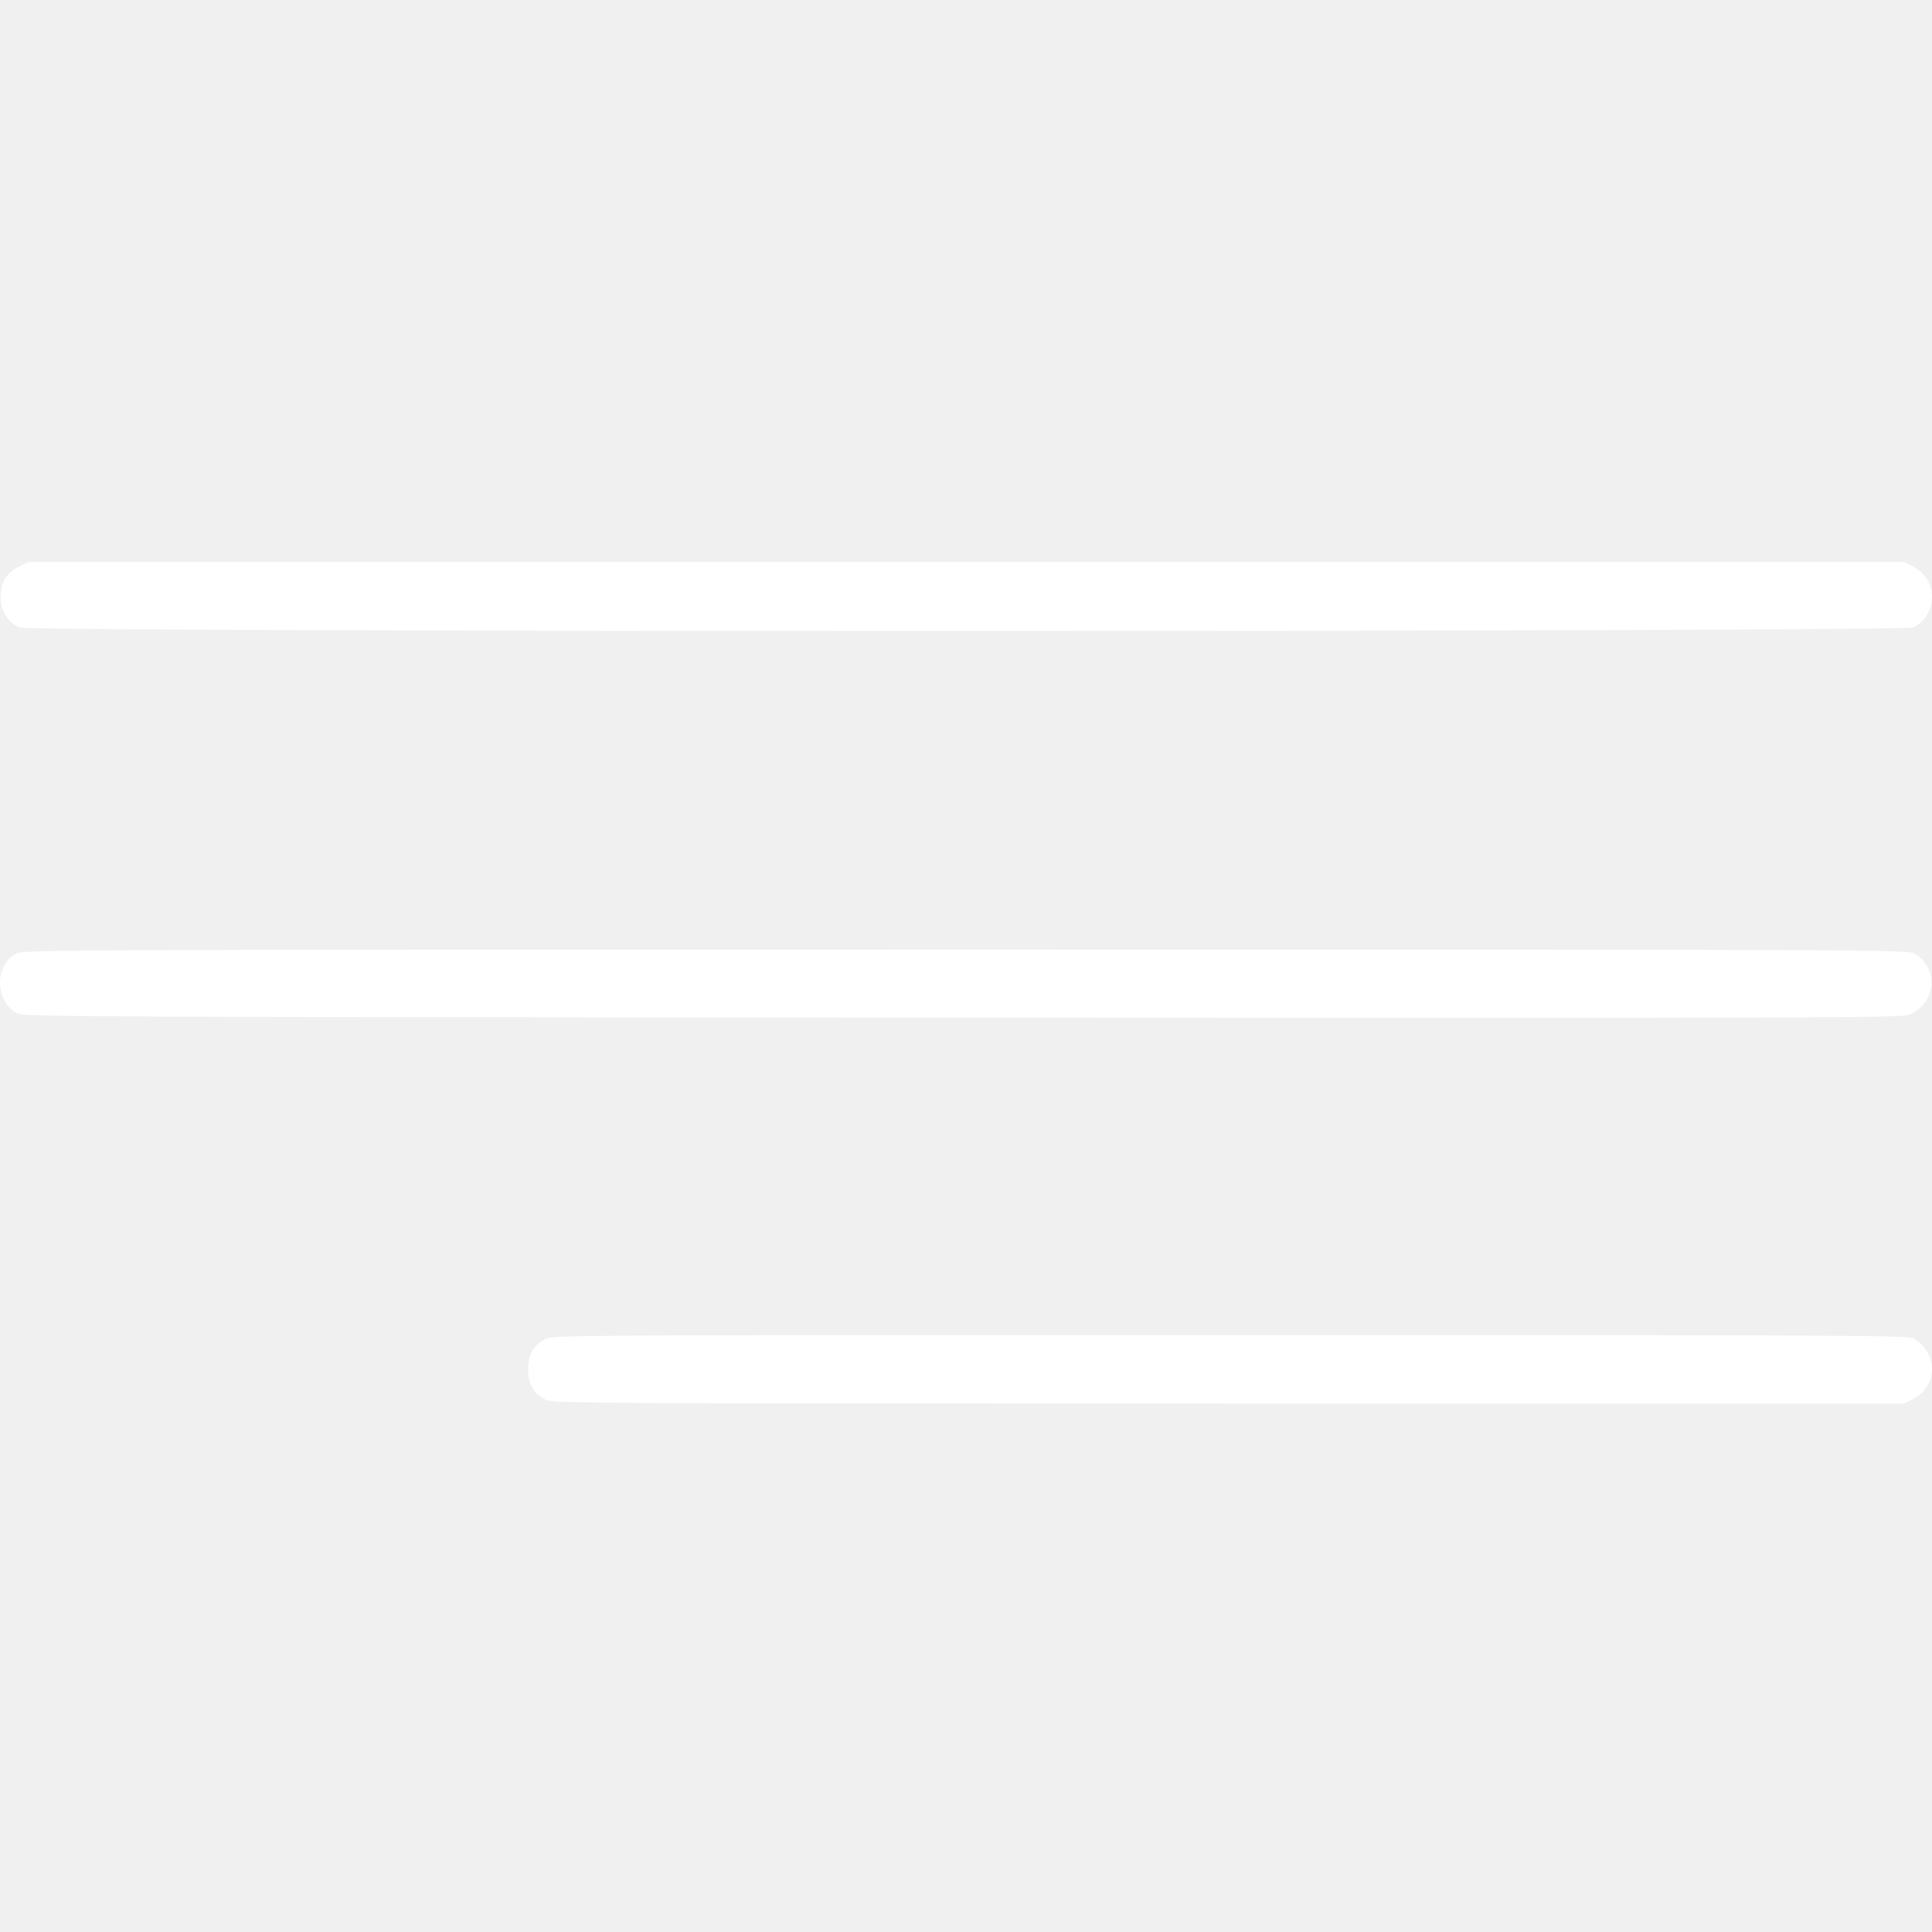
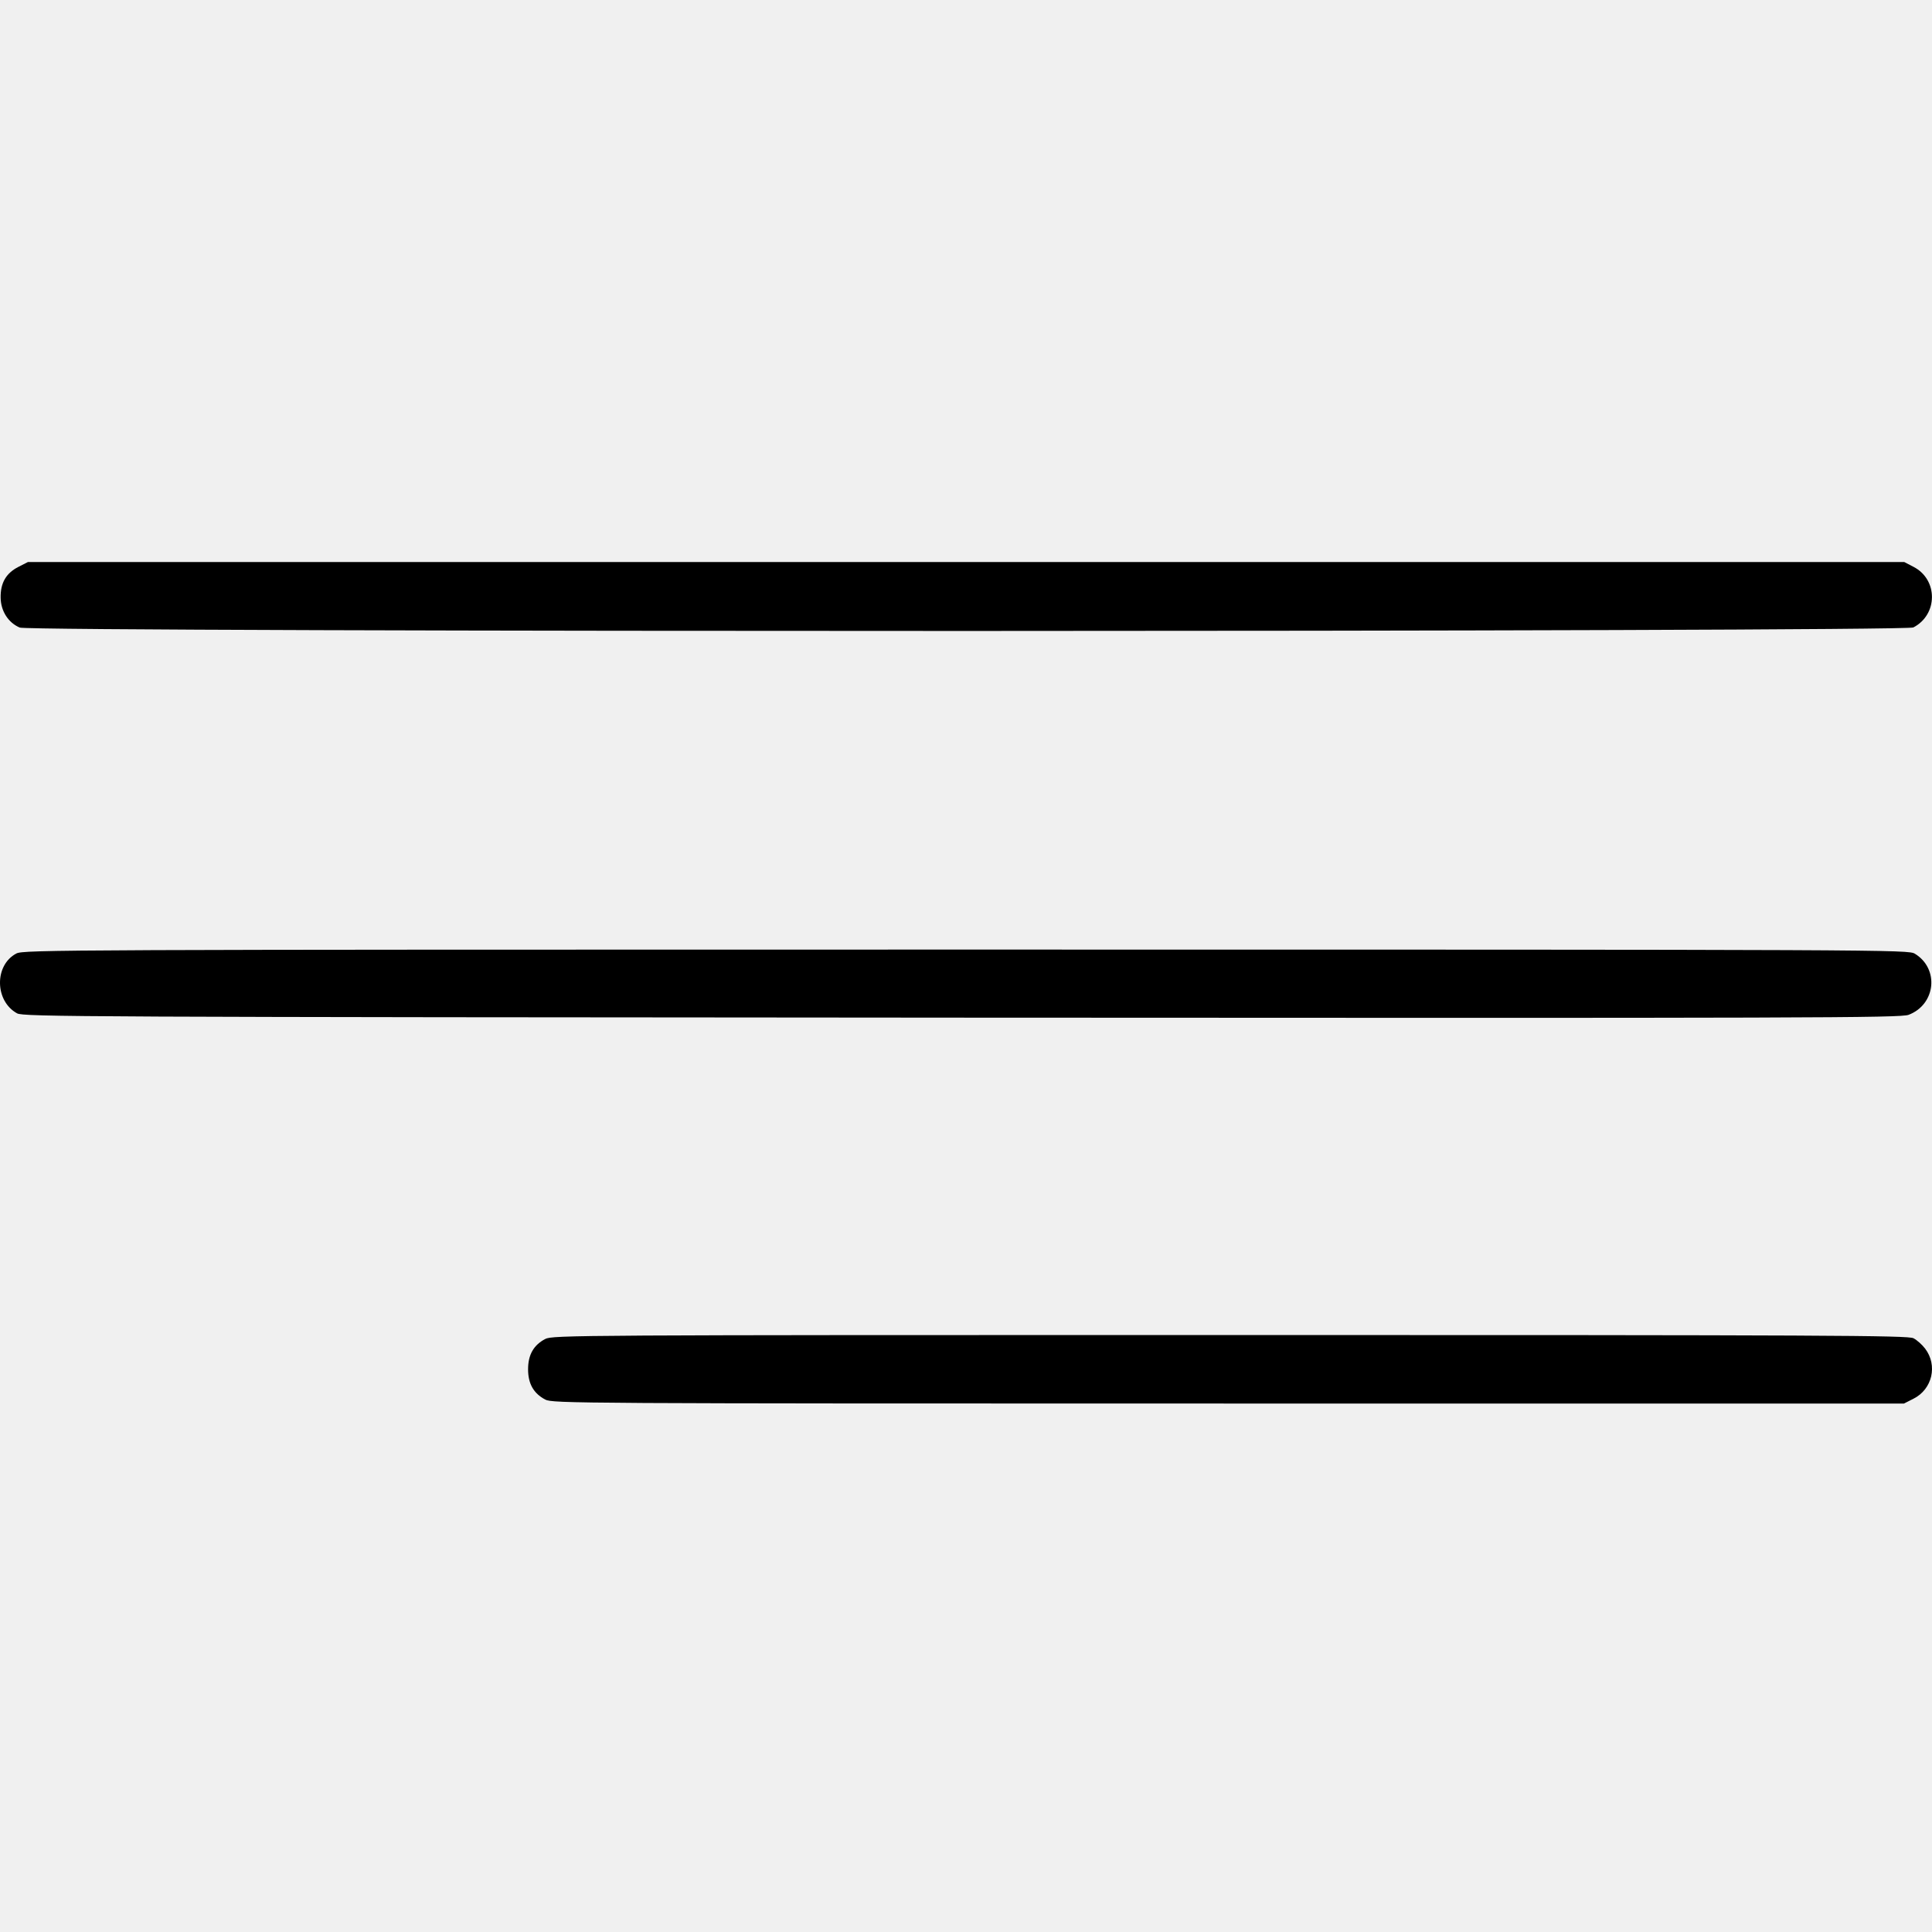
<svg xmlns="http://www.w3.org/2000/svg" width="30" height="30" viewBox="0 0 30 30" fill="none">
-   <path fill-rule="evenodd" clip-rule="evenodd" d="M0.287 8.802C0.094 8.9 0.006 9.052 0.01 9.282C0.013 9.489 0.129 9.67 0.307 9.745C0.479 9.817 29.571 9.814 29.71 9.743C30.093 9.545 30.096 9.001 29.715 8.803L29.569 8.727H15.002H0.434L0.287 8.802ZM0.254 14.806C-0.09 14.986 -0.083 15.544 0.265 15.735C0.365 15.789 1.185 15.793 14.933 15.802C28.189 15.81 29.509 15.806 29.637 15.758C30.058 15.598 30.116 15.043 29.735 14.81C29.631 14.746 29.442 14.745 14.999 14.745C0.904 14.745 0.365 14.748 0.254 14.806ZM8.466 20.792C8.285 20.887 8.2 21.038 8.2 21.262C8.2 21.486 8.285 21.636 8.466 21.732C8.578 21.792 8.926 21.794 19.073 21.794H29.565L29.713 21.719C30.005 21.572 30.091 21.2 29.893 20.941C29.847 20.88 29.765 20.807 29.712 20.78C29.627 20.736 28.379 20.73 19.099 20.73C8.927 20.73 8.578 20.732 8.466 20.792Z" fill="white" />
+   <path fill-rule="evenodd" clip-rule="evenodd" d="M0.287 8.802C0.094 8.9 0.006 9.052 0.01 9.282C0.013 9.489 0.129 9.67 0.307 9.745C0.479 9.817 29.571 9.814 29.71 9.743C30.093 9.545 30.096 9.001 29.715 8.803L29.569 8.727H15.002H0.434L0.287 8.802ZM0.254 14.806C-0.09 14.986 -0.083 15.544 0.265 15.735C0.365 15.789 1.185 15.793 14.933 15.802C28.189 15.81 29.509 15.806 29.637 15.758C30.058 15.598 30.116 15.043 29.735 14.81C29.631 14.746 29.442 14.745 14.999 14.745C0.904 14.745 0.365 14.748 0.254 14.806ZM8.466 20.792C8.285 20.887 8.2 21.038 8.2 21.262C8.2 21.486 8.285 21.636 8.466 21.732C8.578 21.792 8.926 21.794 19.073 21.794H29.565L29.713 21.719C30.005 21.572 30.091 21.2 29.893 20.941C29.847 20.88 29.765 20.807 29.712 20.78C29.627 20.736 28.379 20.73 19.099 20.73C8.927 20.73 8.578 20.732 8.466 20.792Z" fill="black" />
</svg>
